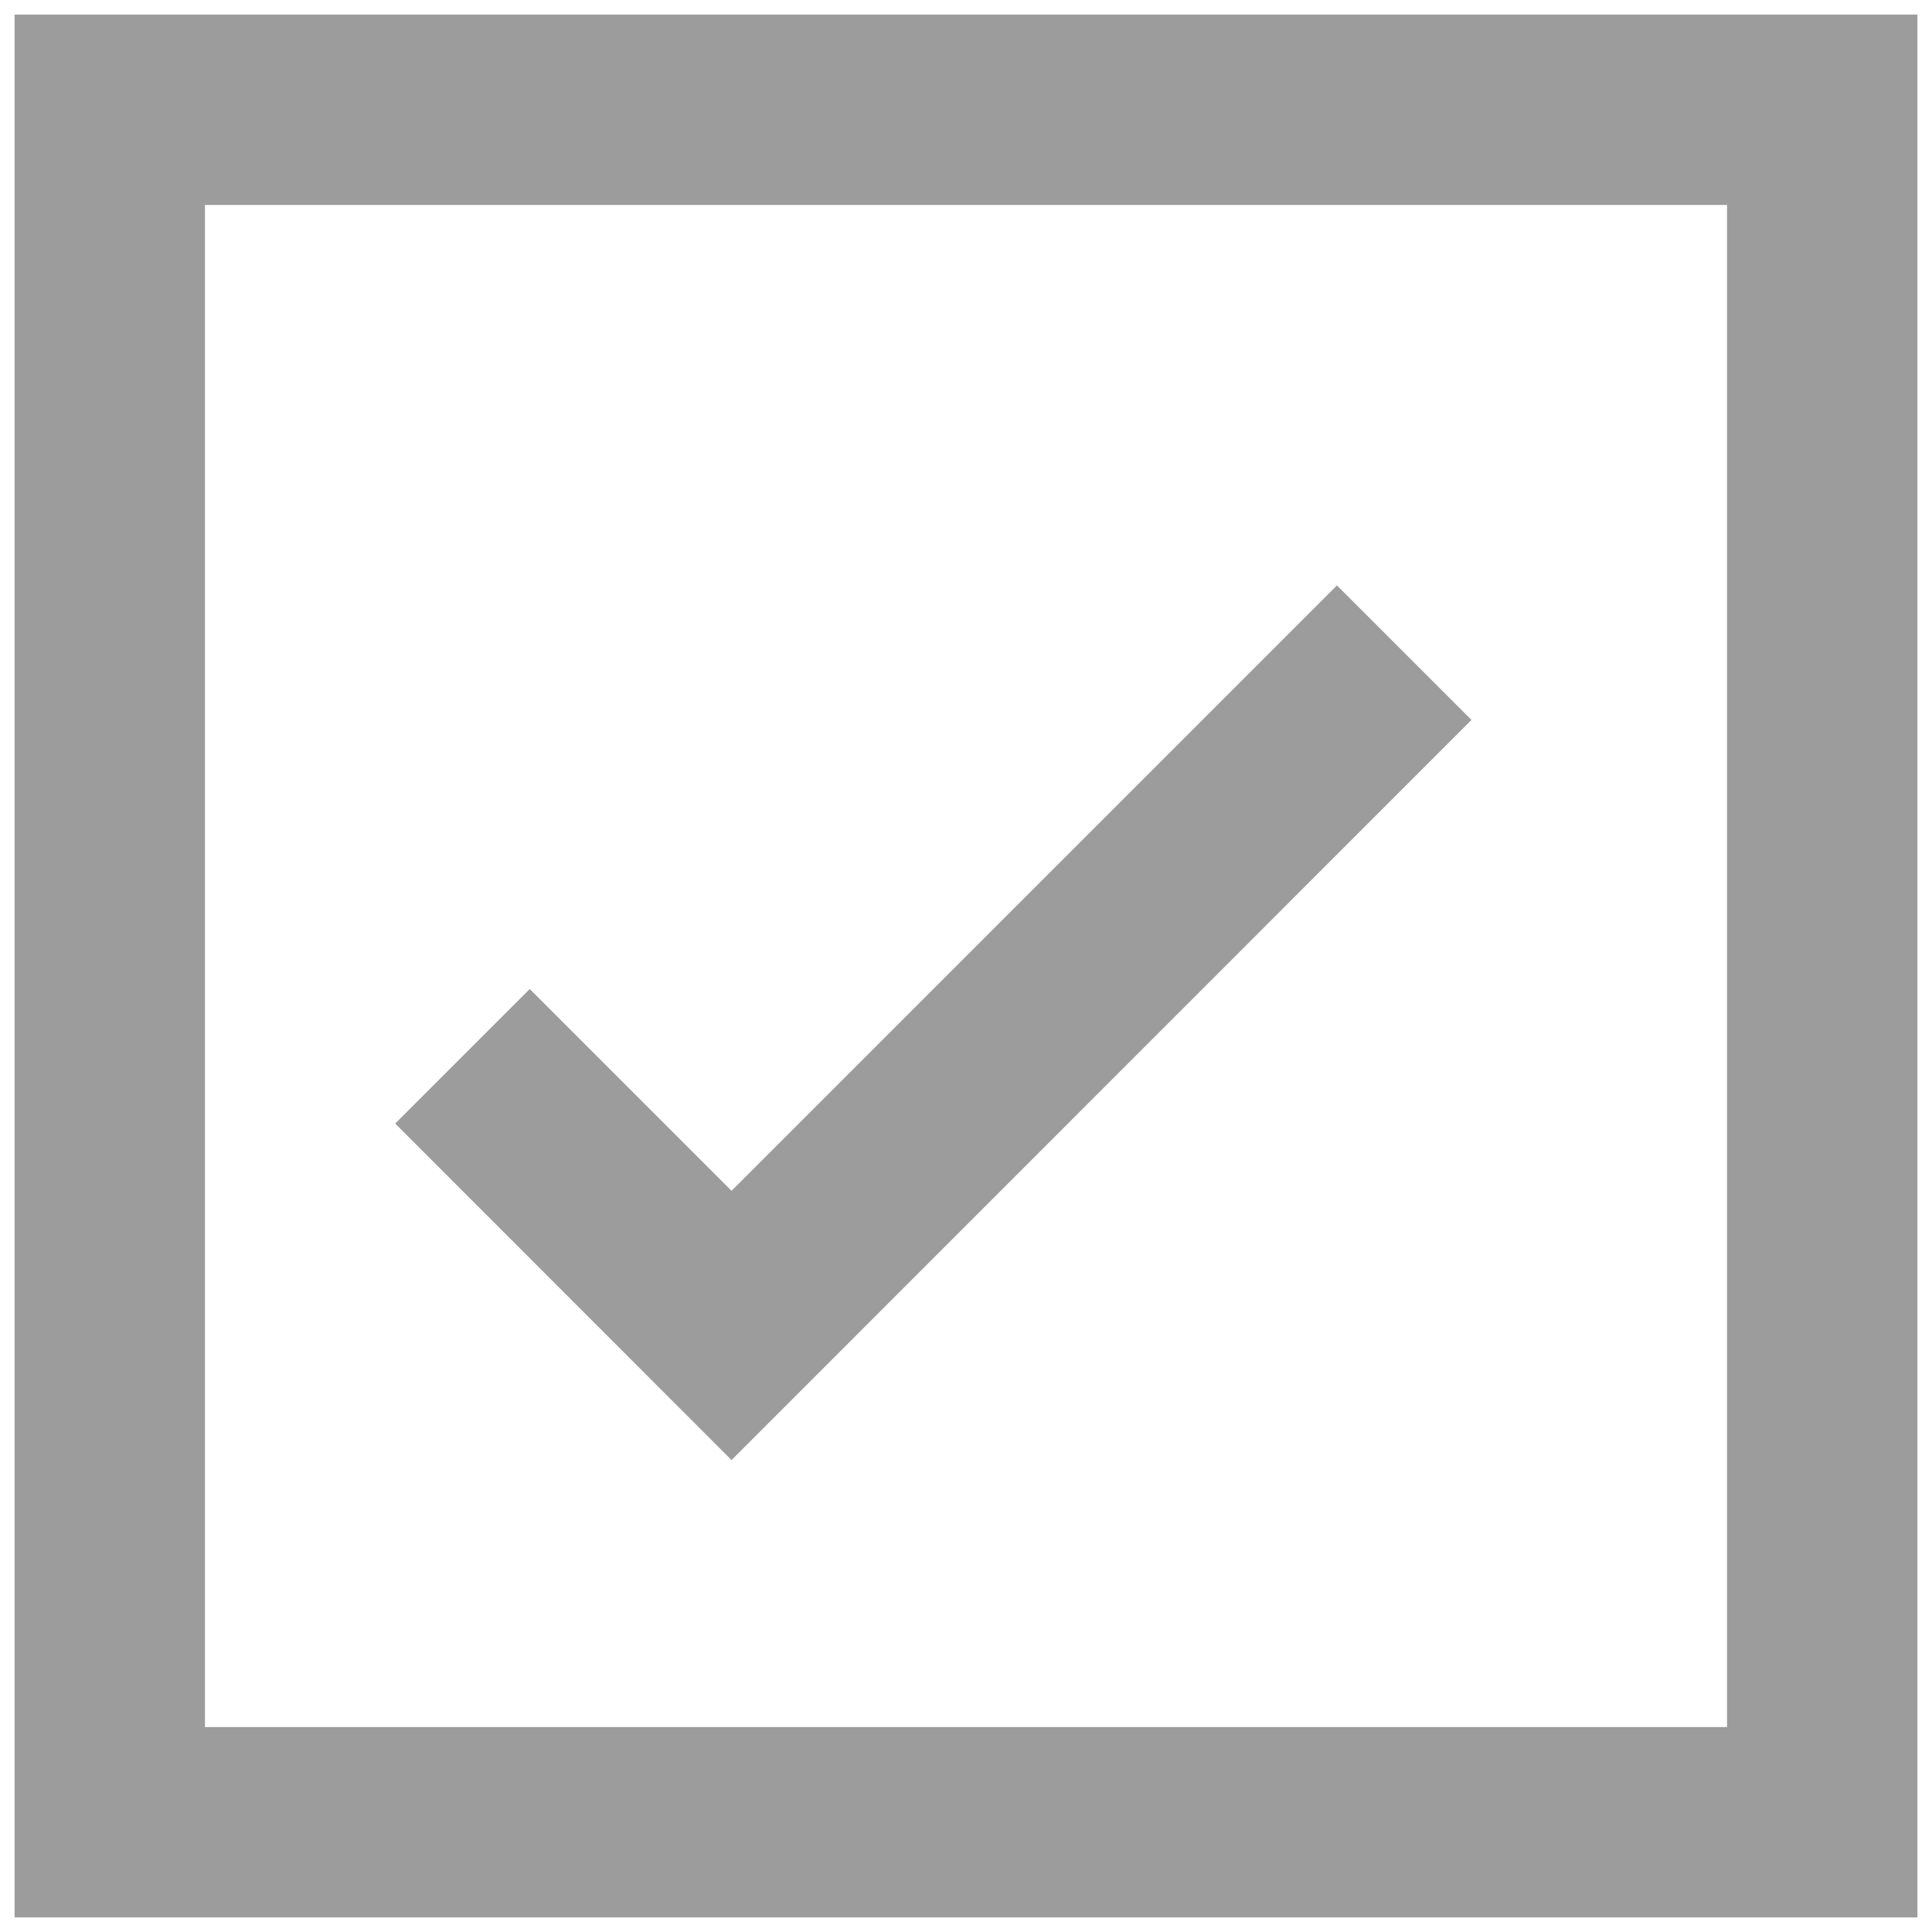
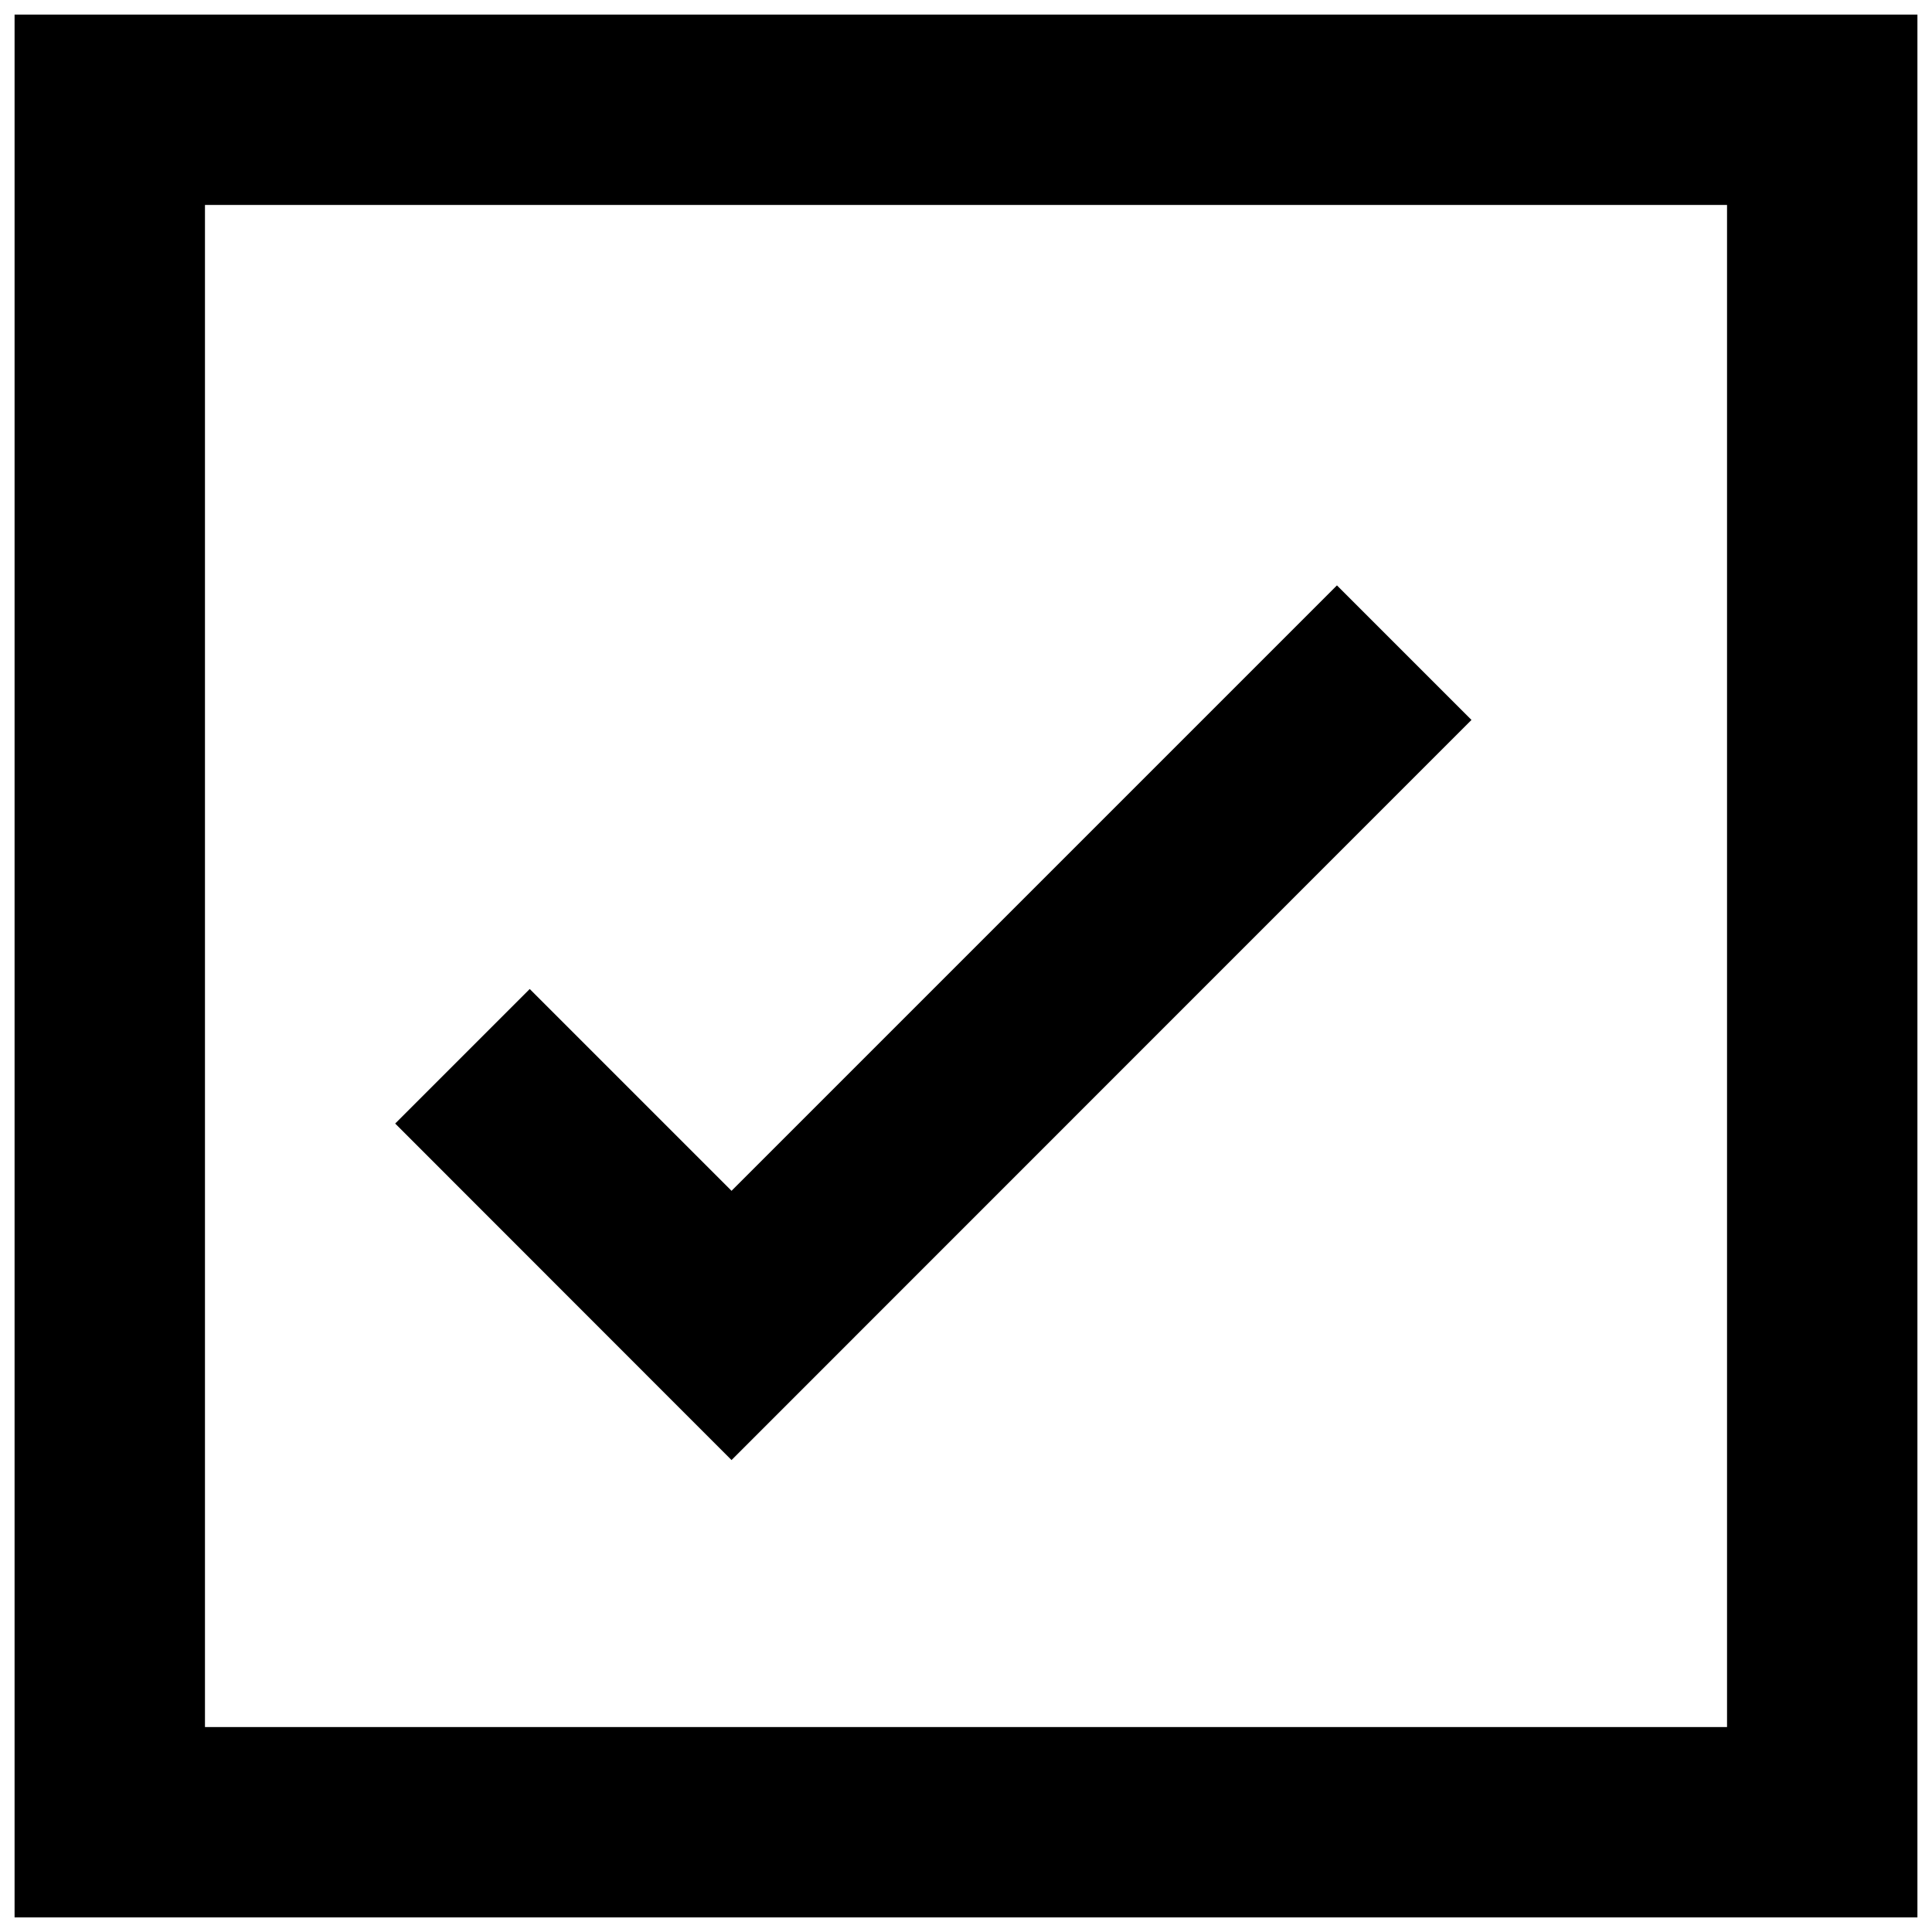
<svg xmlns="http://www.w3.org/2000/svg" width="11px" height="11px" viewBox="0 0 11 11" version="1.1">
  <g stroke="none" stroke-width="1" fill="none" fill-rule="evenodd">
    <g transform="translate(-873, -175)">
      <g transform="translate(872, 174)">
        <rect x="0" y="0" width="13" height="13" />
-         <path d="M11.917,1.083 L11.917,11.917 L1.083,11.917 L1.083,1.083 L11.917,1.083 Z M10.833,2.167 L2.167,2.167 L2.167,10.833 L10.833,10.833 L10.833,2.167 Z M5.165,7.78 L8.612,4.333 L9.378,5.099 L5.165,9.313 L3.25,7.397 L4.016,6.631 L5.165,7.78 Z" fill="#9C9C9C" />
+         <path d="M11.917,1.083 L11.917,11.917 L1.083,11.917 L1.083,1.083 L11.917,1.083 Z M10.833,2.167 L2.167,2.167 L2.167,10.833 L10.833,10.833 L10.833,2.167 Z M5.165,7.78 L8.612,4.333 L9.378,5.099 L5.165,9.313 L3.25,7.397 L4.016,6.631 L5.165,7.78 Z" fill="#000000" />
      </g>
    </g>
  </g>
</svg>
